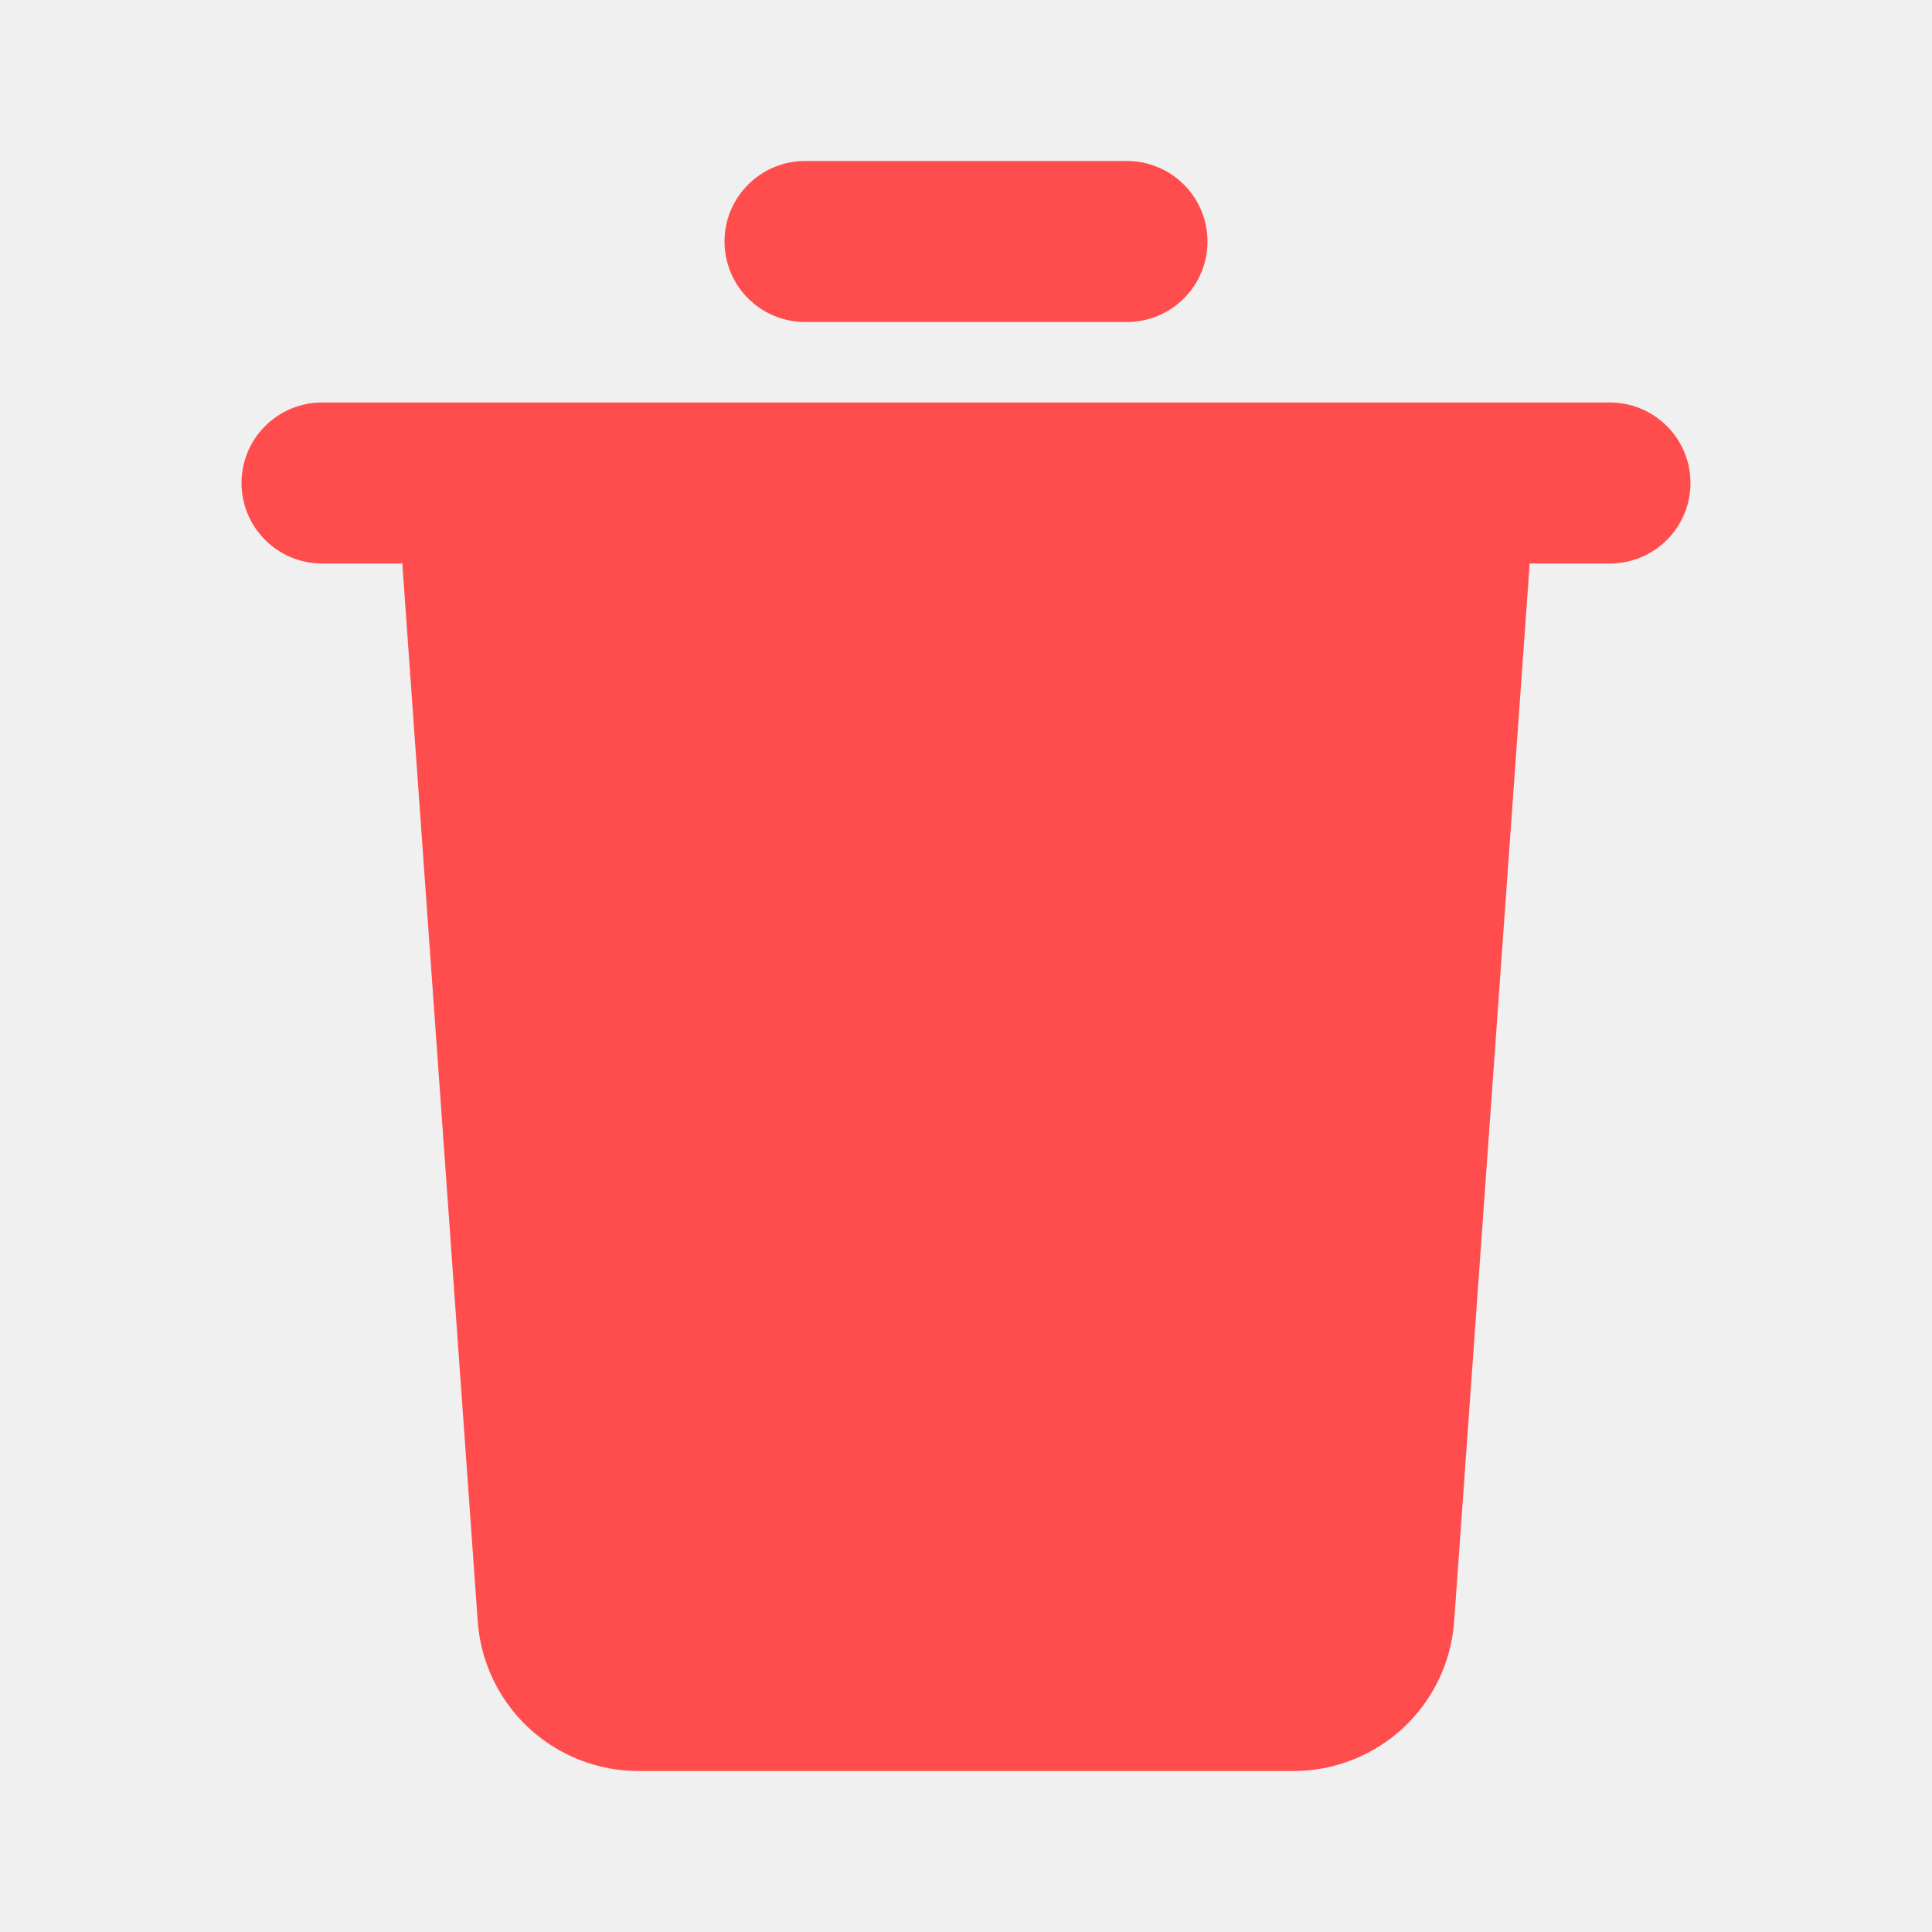
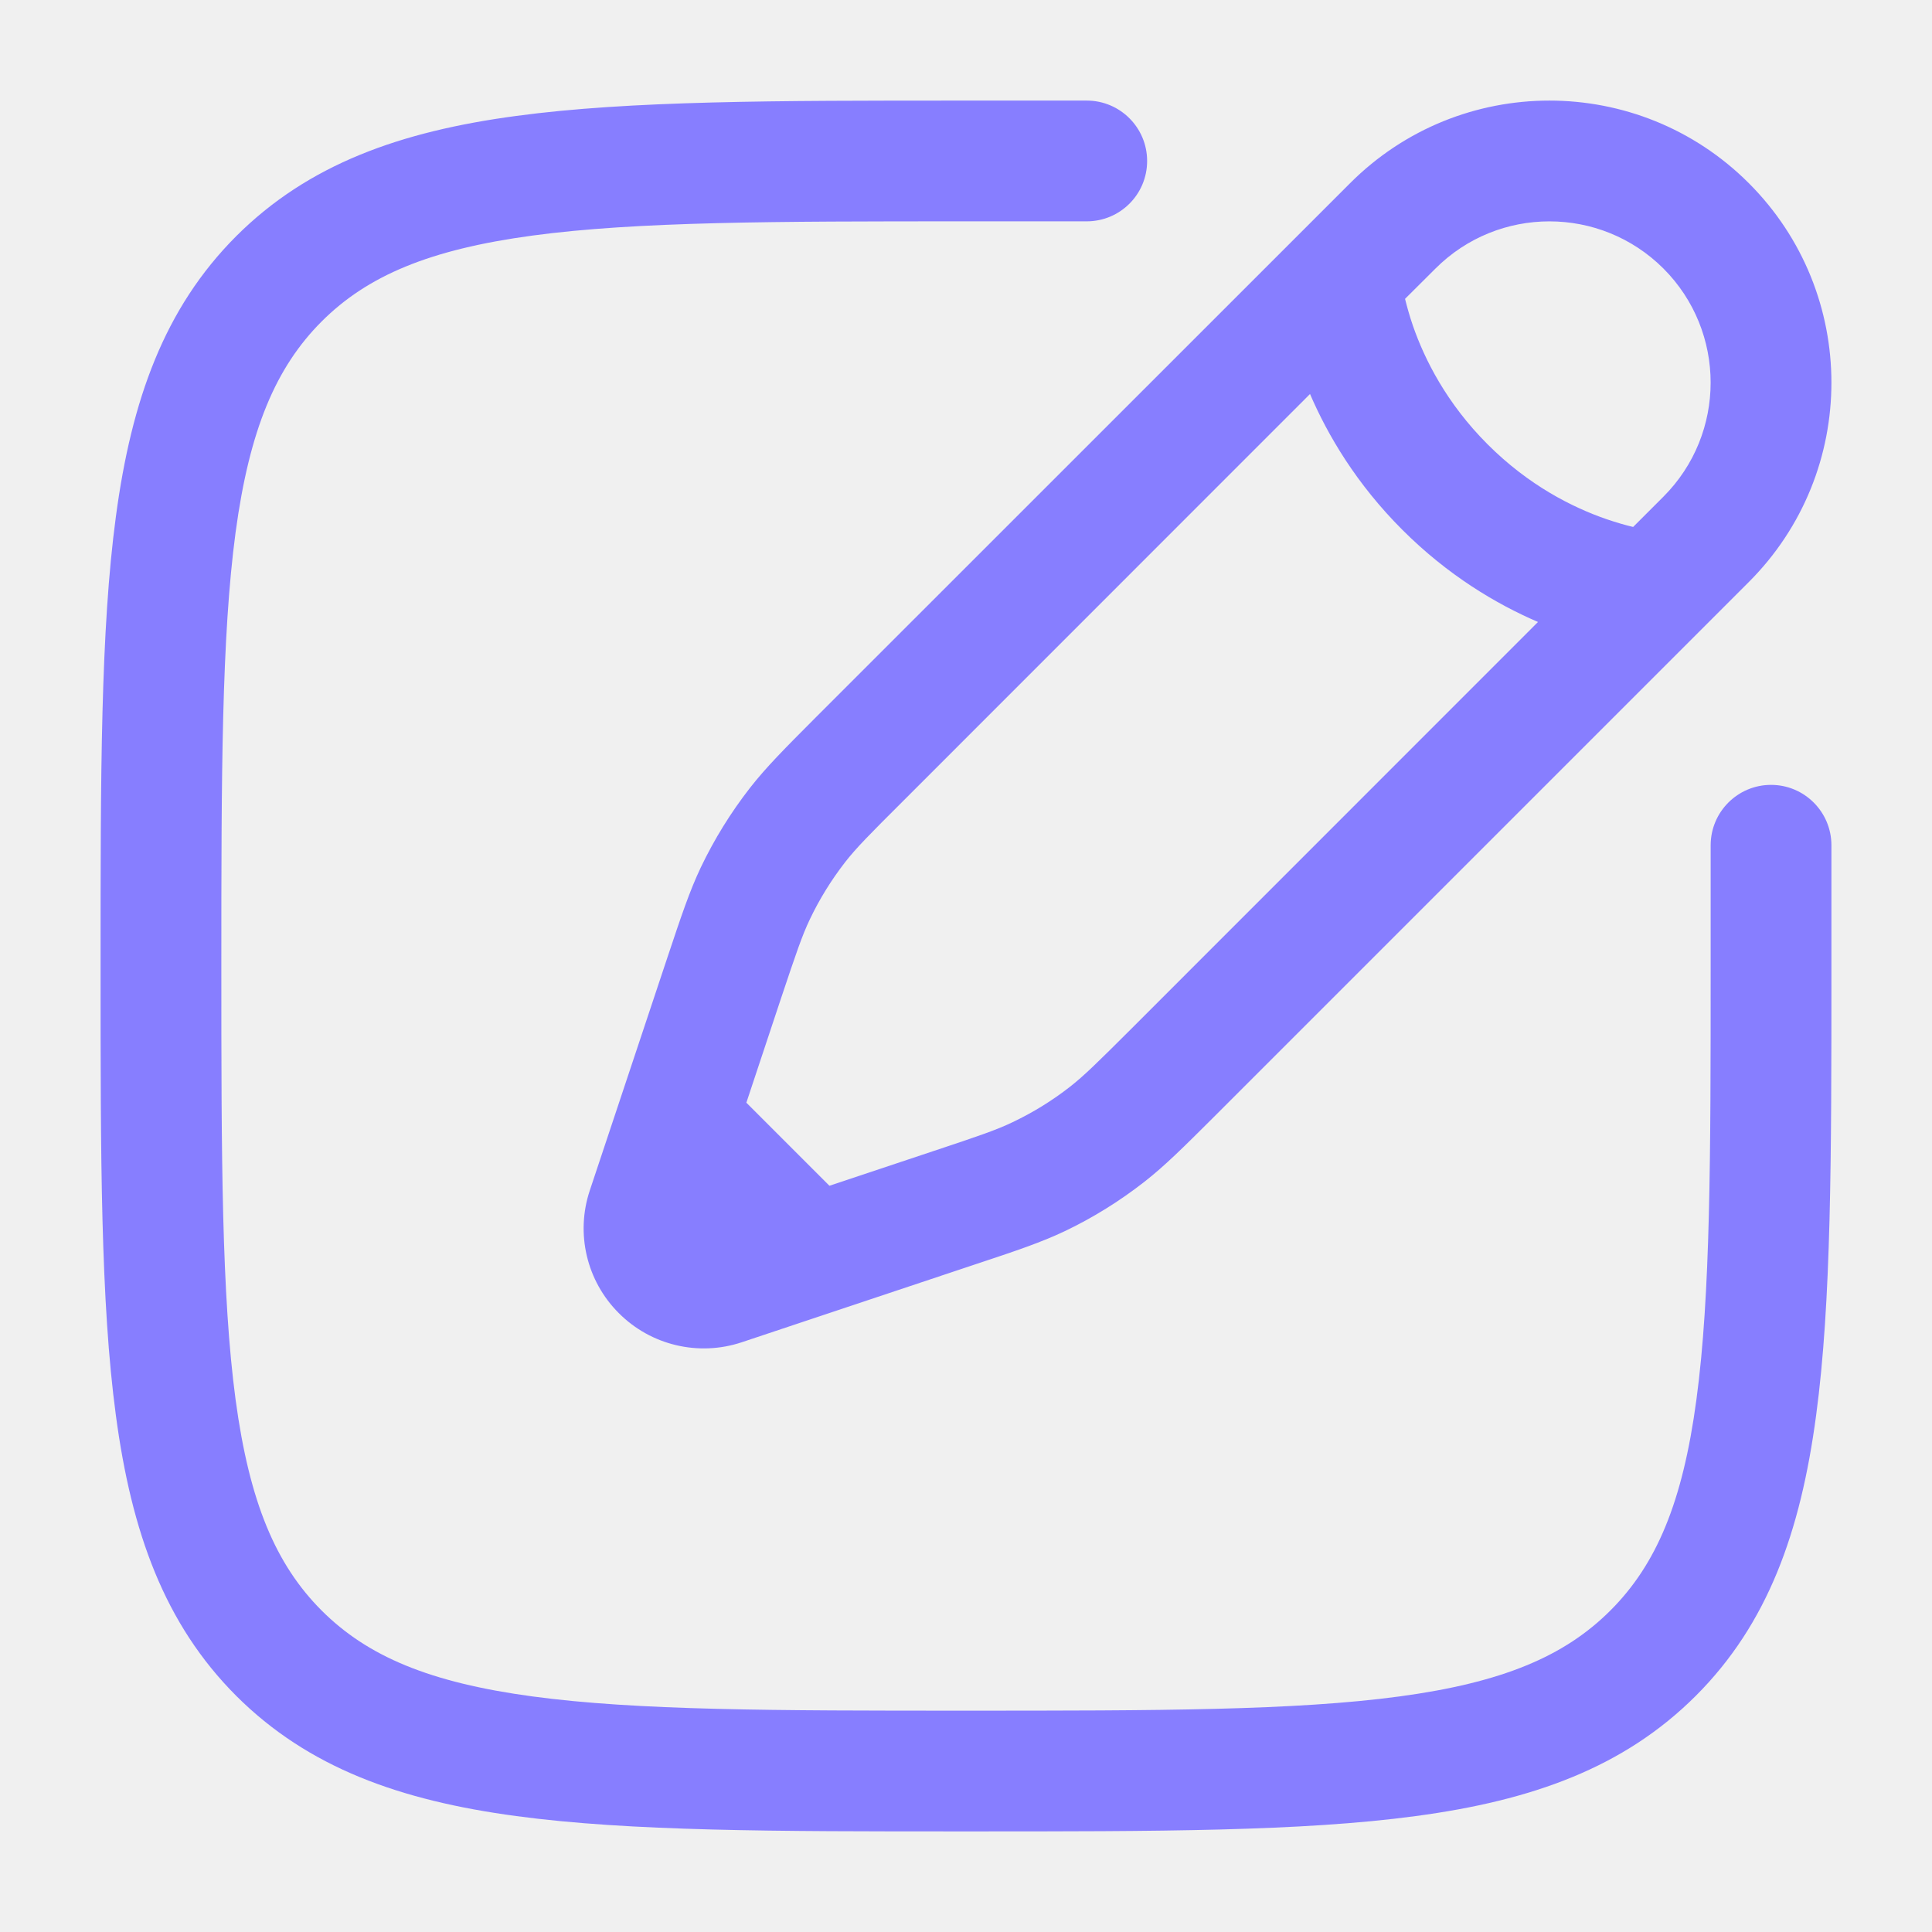
- <svg xmlns="http://www.w3.org/2000/svg" width="18" height="18" viewBox="0 0 18 18" fill="none">
-   <g clip-path="url(#clip0_1013_92603)">
-     <path d="M15 3.75C15.199 3.75 15.39 3.829 15.53 3.97C15.671 4.11 15.75 4.301 15.75 4.5C15.75 4.699 15.671 4.89 15.53 5.03C15.39 5.171 15.199 5.25 15 5.25H14.25L14.248 5.303L13.548 15.107C13.521 15.485 13.352 15.839 13.074 16.098C12.796 16.356 12.431 16.5 12.052 16.5H5.947C5.568 16.5 5.203 16.356 4.925 16.098C4.648 15.839 4.478 15.485 4.451 15.107L3.752 5.304C3.75 5.286 3.75 5.268 3.75 5.25H3C2.801 5.25 2.61 5.171 2.47 5.03C2.329 4.89 2.25 4.699 2.25 4.5C2.25 4.301 2.329 4.11 2.47 3.97C2.61 3.829 2.801 3.75 3 3.75H15ZM10.5 1.5C10.699 1.5 10.89 1.579 11.03 1.72C11.171 1.86 11.25 2.051 11.25 2.25C11.25 2.449 11.171 2.64 11.03 2.78C10.89 2.921 10.699 3 10.5 3H7.5C7.301 3 7.11 2.921 6.97 2.78C6.829 2.64 6.75 2.449 6.75 2.25C6.75 2.051 6.829 1.86 6.97 1.72C7.11 1.579 7.301 1.5 7.5 1.5H10.5Z" fill="#FF4D4D" />
+ <svg xmlns="http://www.w3.org/2000/svg" width="16" height="16" viewBox="0 0 16 16" fill="none">
+   <g clip-path="url(#clip0_993_5978)">
+     <path fill-rule="evenodd" clip-rule="evenodd" d="M7.962 0.833L9 0.833C9.276 0.833 9.5 1.057 9.5 1.333C9.5 1.61 9.276 1.833 9 1.833H8C6.415 1.833 5.276 1.834 4.409 1.951C3.557 2.066 3.043 2.283 2.663 2.663C2.284 3.043 2.066 3.557 1.951 4.409C1.835 5.276 1.833 6.415 1.833 8C1.833 9.586 1.835 10.724 1.951 11.591C2.066 12.443 2.284 12.957 2.663 13.337C3.043 13.717 3.557 13.934 4.409 14.049C5.276 14.166 6.415 14.167 8 14.167C9.586 14.167 10.725 14.166 11.591 14.049C12.443 13.934 12.957 13.717 13.337 13.337C13.717 12.957 13.935 12.443 14.049 11.591C14.166 10.724 14.167 9.586 14.167 8V7C14.167 6.724 14.391 6.5 14.667 6.5C14.943 6.5 15.167 6.724 15.167 7V8.038C15.167 9.577 15.167 10.783 15.04 11.724C14.911 12.687 14.641 13.447 14.044 14.044C13.447 14.64 12.688 14.911 11.724 15.04C10.783 15.167 9.577 15.167 8.038 15.167H7.962C6.423 15.167 5.217 15.167 4.276 15.04C3.313 14.911 2.553 14.64 1.956 14.044C1.36 13.447 1.089 12.687 0.96 11.724C0.833 10.783 0.833 9.577 0.833 8.038V7.962C0.833 6.423 0.833 5.217 0.96 4.276C1.089 3.313 1.36 2.553 1.956 1.956C2.553 1.36 3.313 1.089 4.276 0.96C5.217 0.833 6.423 0.833 7.962 0.833ZM11.181 1.517C12.092 0.605 13.571 0.605 14.483 1.517C15.395 2.429 15.395 3.908 14.483 4.82L10.051 9.252C9.803 9.499 9.648 9.654 9.475 9.789C9.271 9.948 9.051 10.085 8.818 10.196C8.62 10.29 8.411 10.36 8.079 10.47L6.143 11.116C5.786 11.235 5.391 11.142 5.125 10.875C4.858 10.609 4.765 10.215 4.885 9.857L5.53 7.921C5.641 7.589 5.71 7.381 5.804 7.183C5.916 6.949 6.052 6.729 6.211 6.525C6.346 6.352 6.501 6.197 6.748 5.949L11.181 1.517ZM13.776 2.224C13.254 1.703 12.409 1.703 11.888 2.224L11.636 2.475C11.652 2.539 11.673 2.616 11.702 2.7C11.798 2.976 11.979 3.339 12.32 3.68C12.662 4.022 13.024 4.202 13.3 4.298C13.385 4.327 13.461 4.349 13.525 4.364L13.776 4.113C14.297 3.591 14.297 2.746 13.776 2.224ZM12.737 5.151C12.393 5.003 11.992 4.766 11.613 4.387C11.234 4.008 10.997 3.607 10.849 3.263L7.479 6.634C7.201 6.911 7.092 7.021 6.999 7.14C6.885 7.287 6.787 7.445 6.707 7.613C6.642 7.749 6.593 7.895 6.468 8.268L6.181 9.132L6.869 9.82L7.732 9.532C8.105 9.408 8.252 9.358 8.387 9.293C8.555 9.213 8.714 9.115 8.86 9.001C8.979 8.908 9.089 8.799 9.367 8.522L12.737 5.151Z" fill="#877EFF" />
  </g>
  <defs>
-     <clipPath id="clip0_1013_92603">
-       <rect width="18" height="18" fill="white" />
+     <clipPath id="clip0_993_5978">
+       <rect width="16" height="16" fill="white" />
    </clipPath>
  </defs>
</svg>
